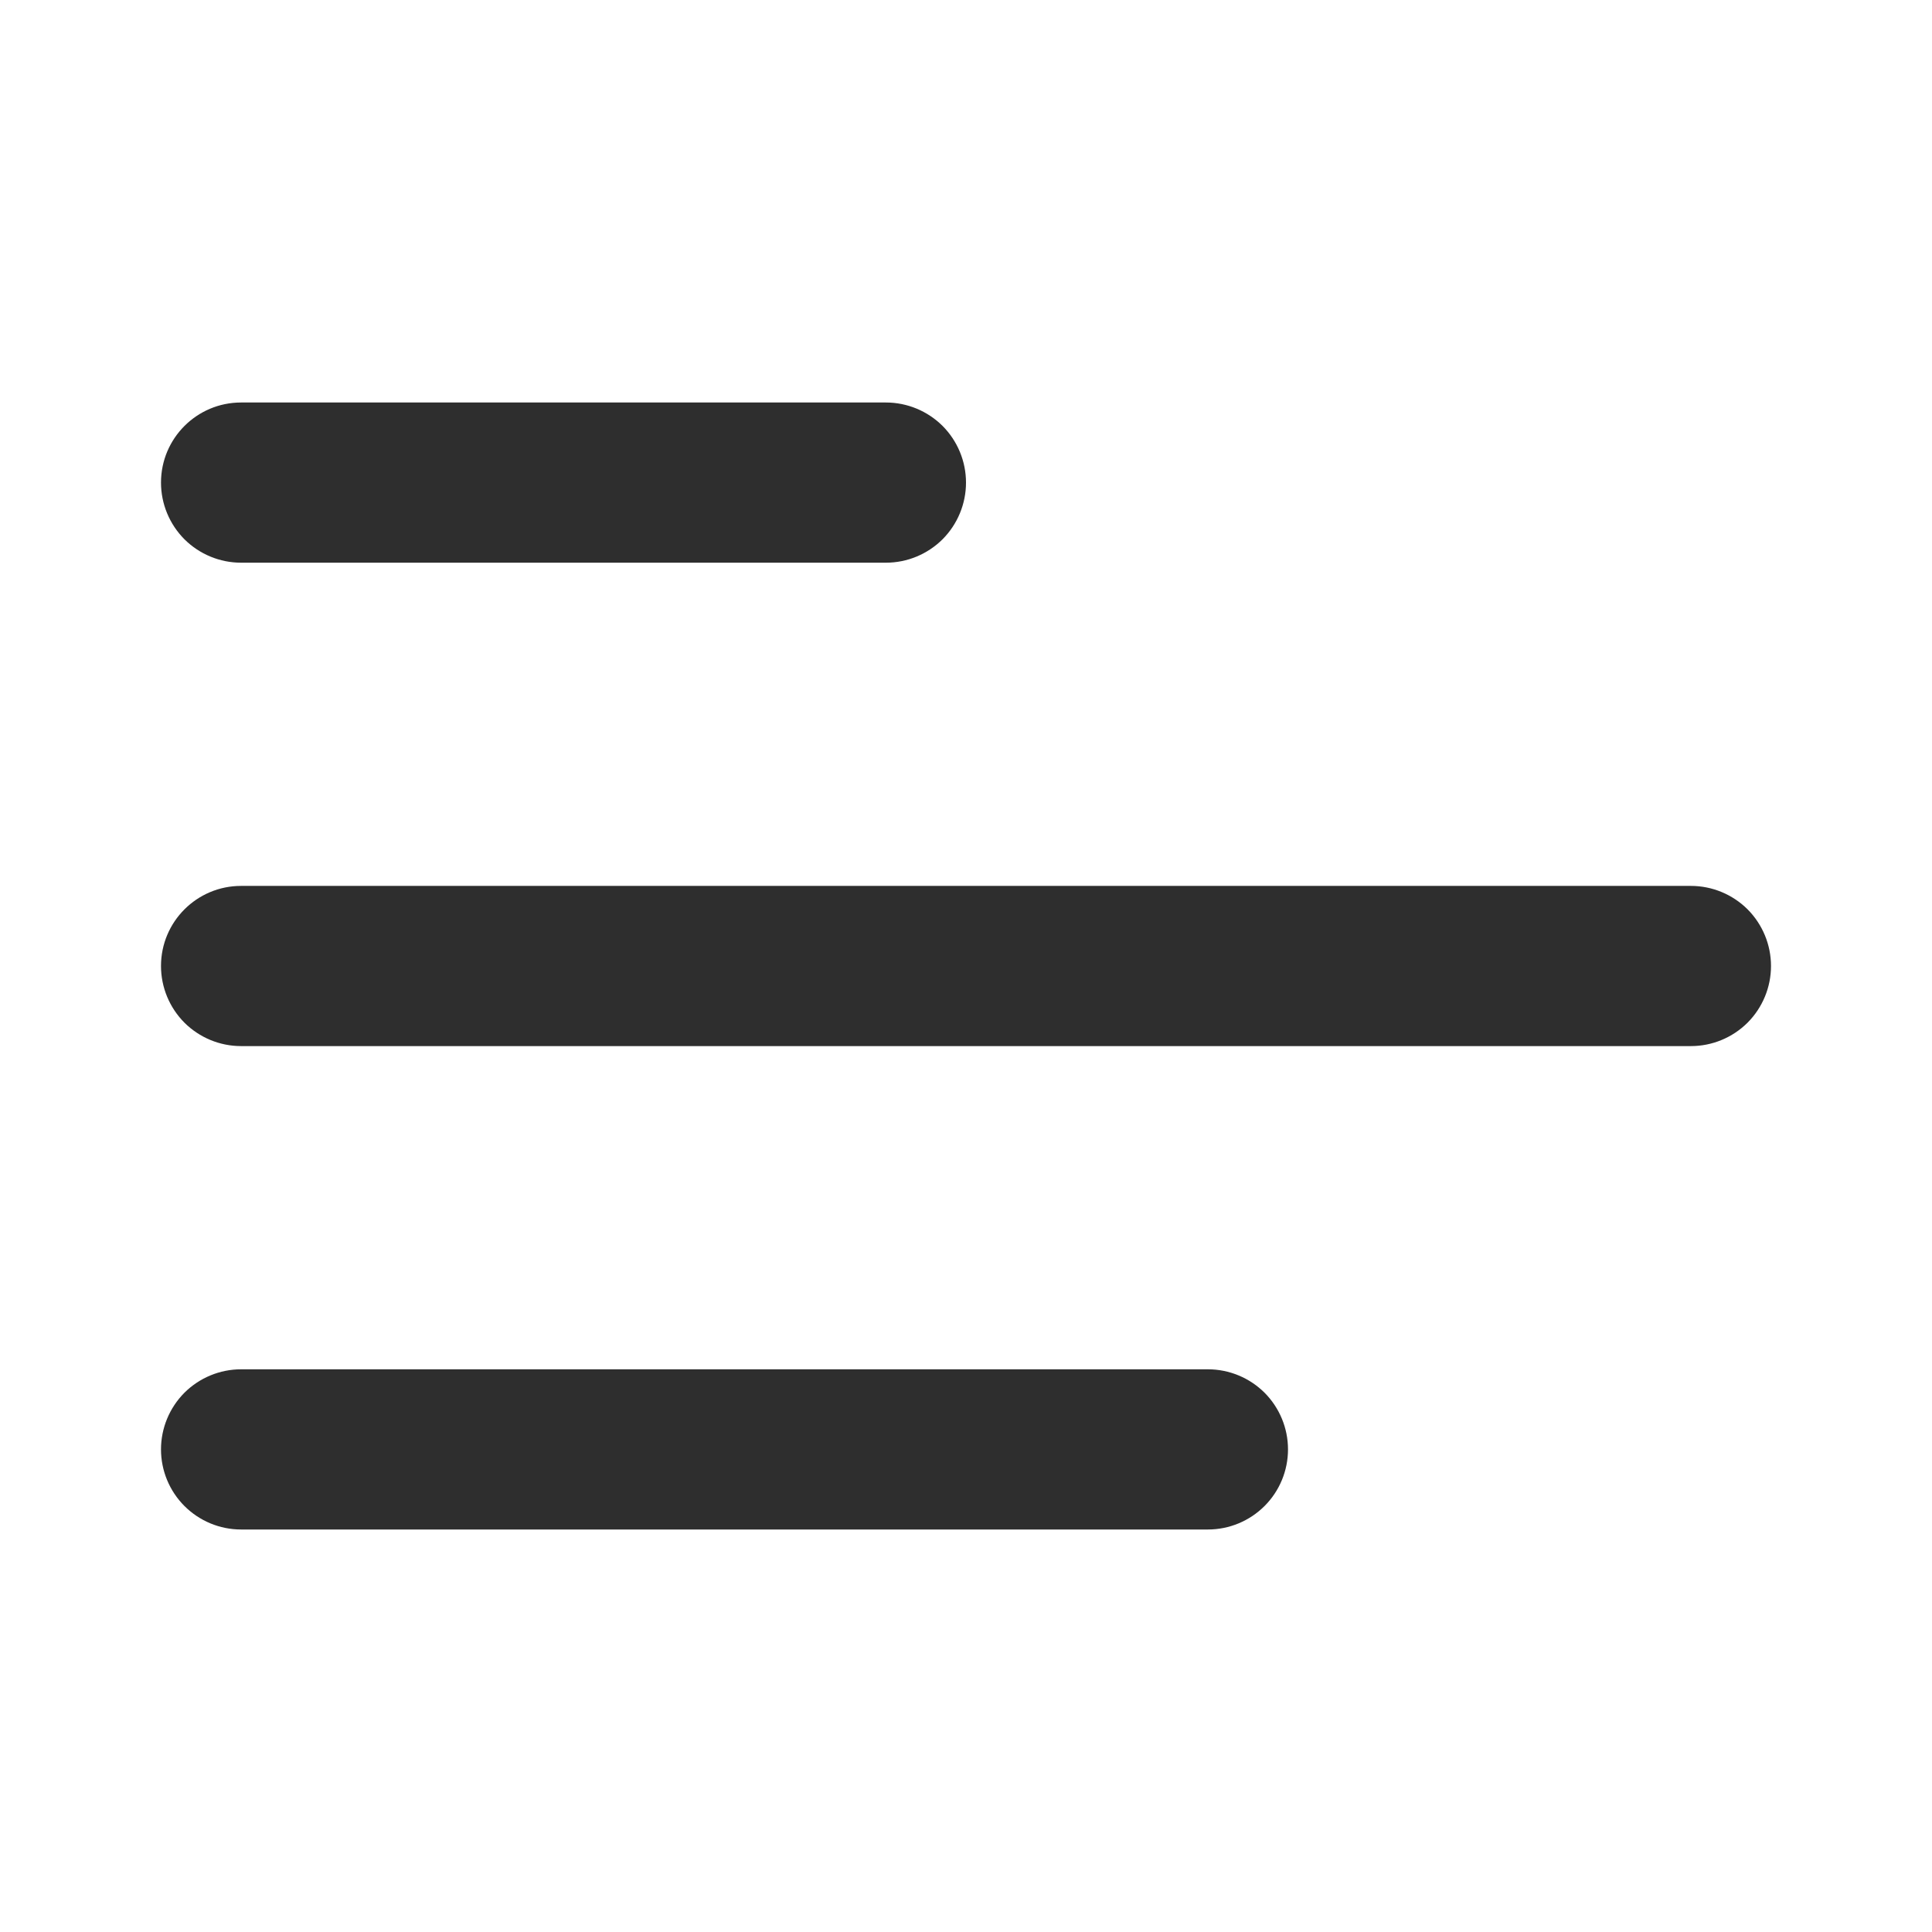
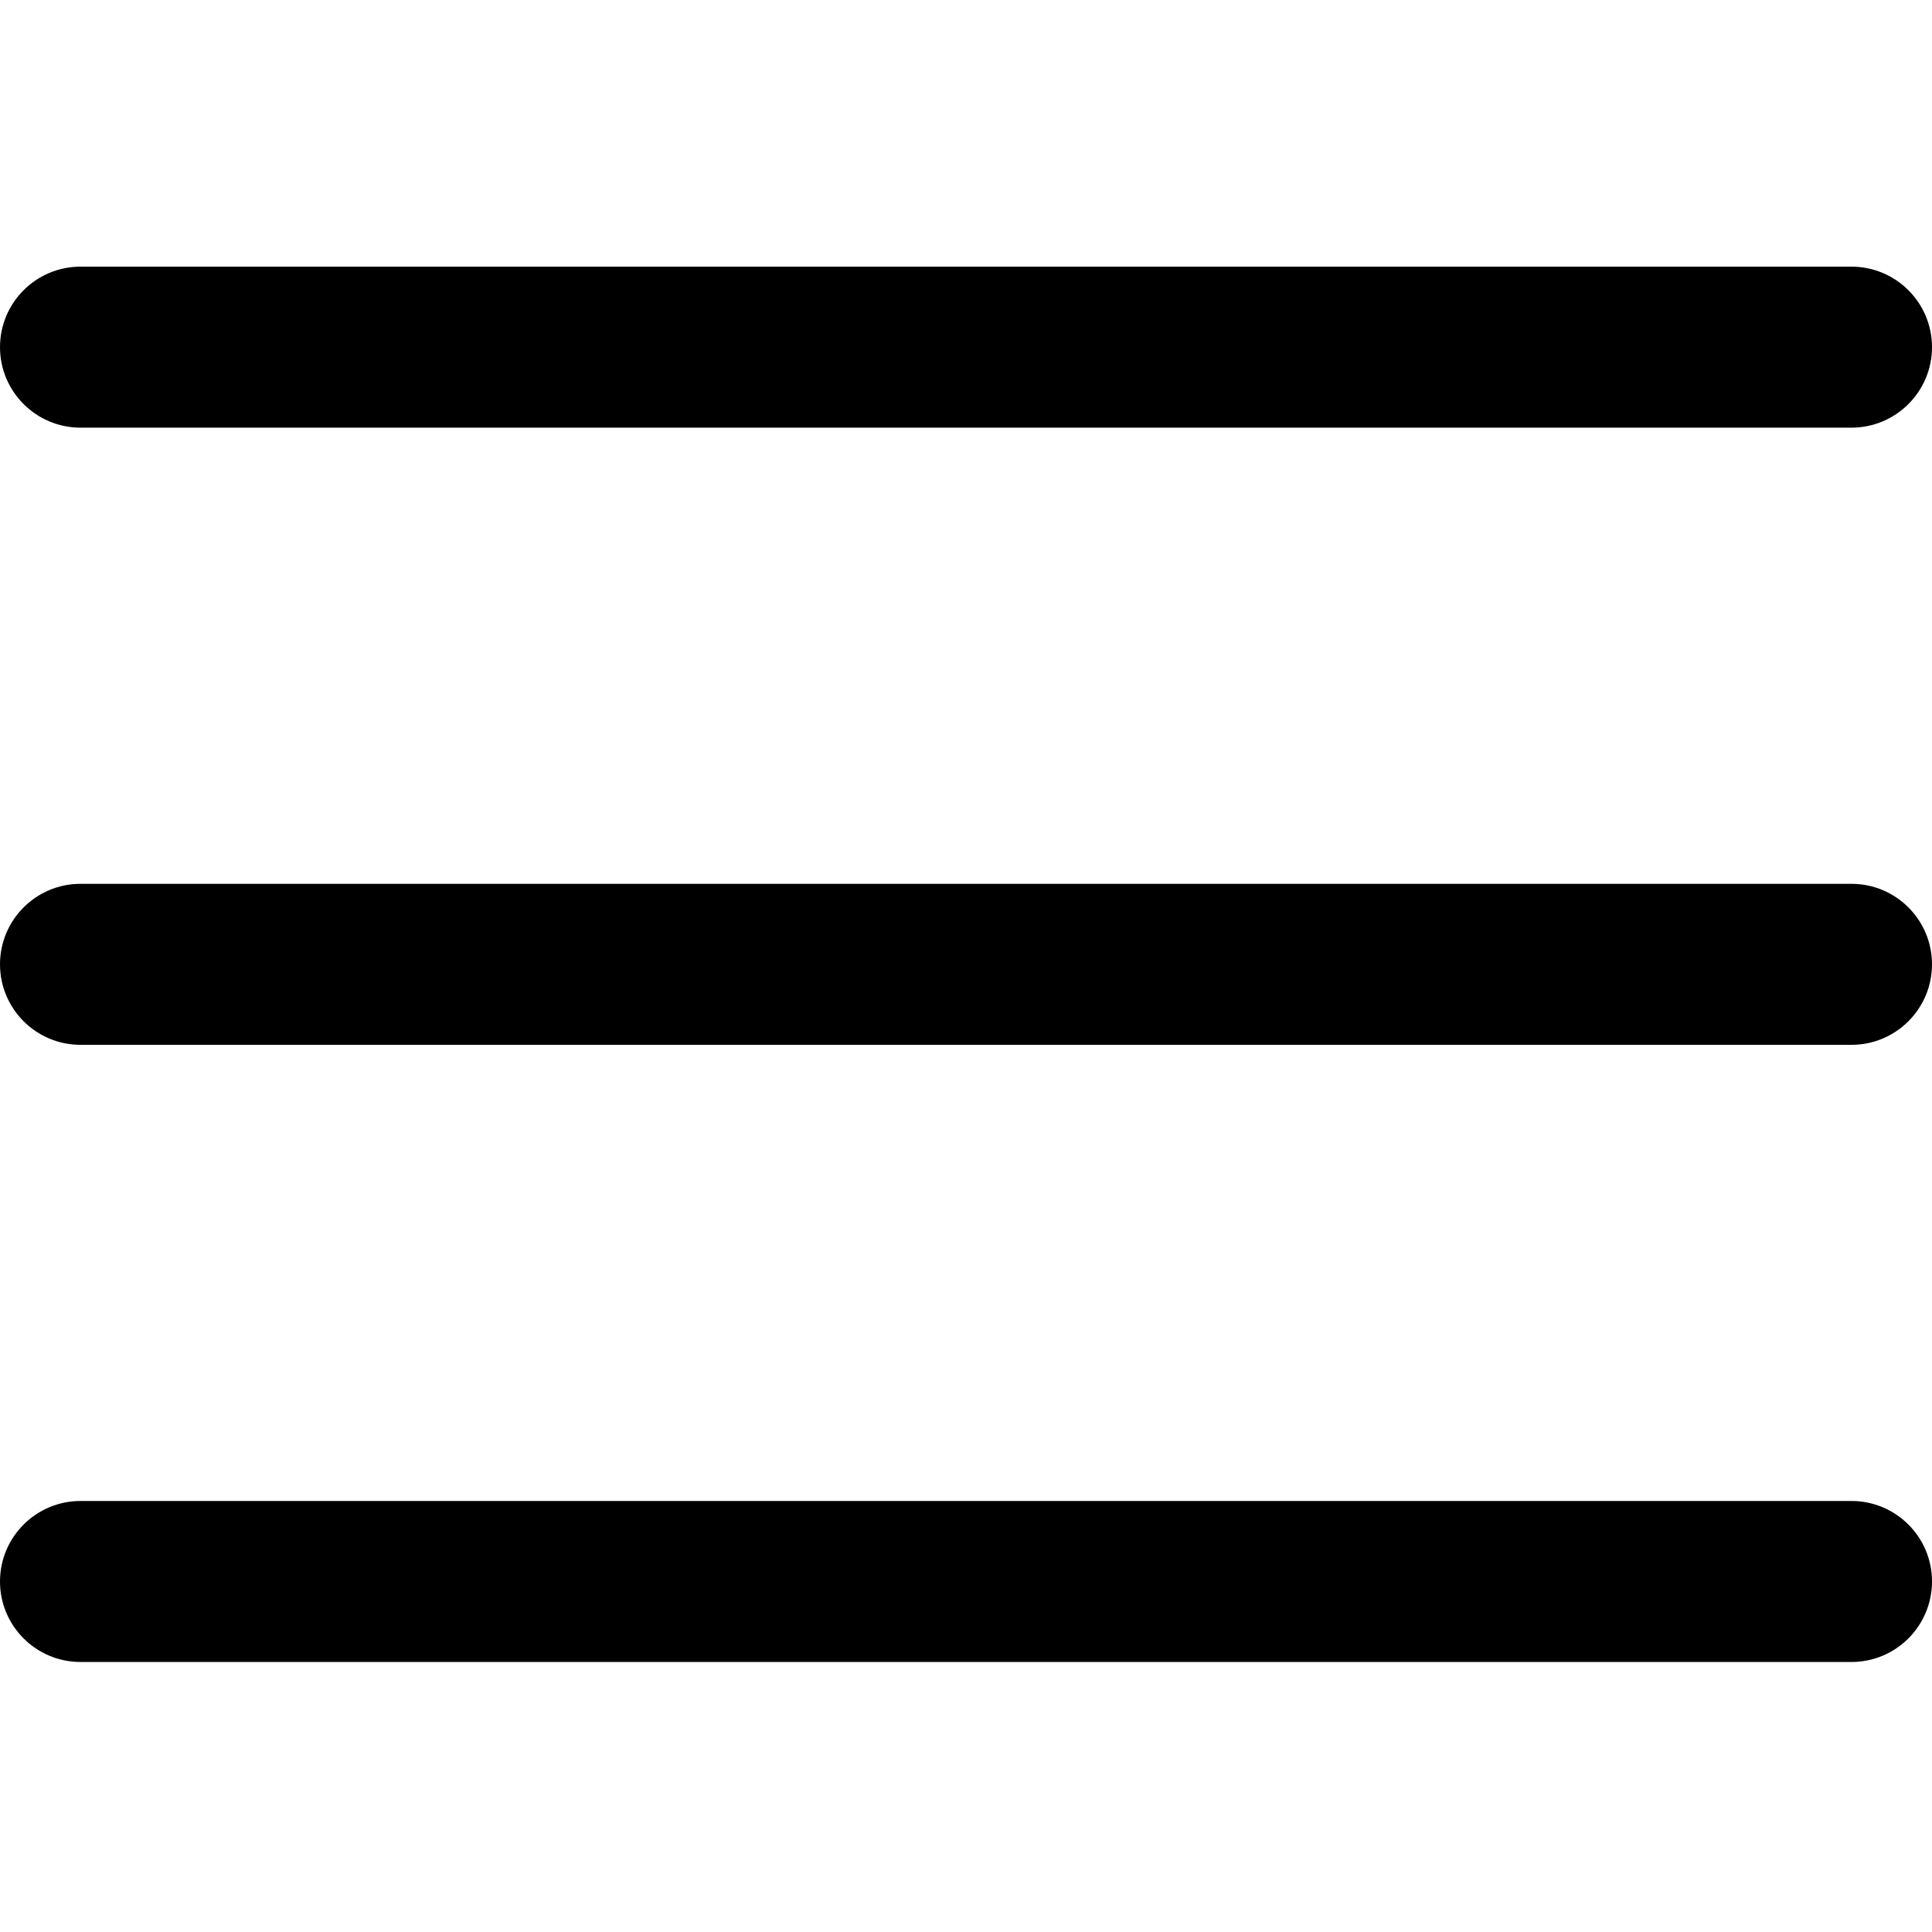
- <svg xmlns="http://www.w3.org/2000/svg" width="24" height="24" viewBox="0 0 24 24" fill="none">
-   <path d="M2 5.995C2 5.445 2.446 5 2.995 5H11.005C11.269 5 11.522 5.105 11.709 5.291C11.895 5.478 12 5.731 12 5.995C12 6.259 11.895 6.512 11.709 6.699C11.522 6.885 11.269 6.99 11.005 6.99H2.995C2.731 6.99 2.478 6.885 2.291 6.699C2.105 6.512 2 6.259 2 5.995Z" fill="#2E2E2E" />
-   <path d="M2 12C2 11.45 2.446 11.005 2.995 11.005H21.005C21.269 11.005 21.522 11.11 21.709 11.296C21.895 11.483 22 11.736 22 12C22 12.264 21.895 12.517 21.709 12.704C21.522 12.89 21.269 12.995 21.005 12.995H2.995C2.731 12.995 2.478 12.89 2.291 12.704C2.105 12.517 2 12.264 2 12Z" fill="#2E2E2E" />
-   <path d="M2.995 17.01C2.731 17.01 2.478 17.115 2.291 17.301C2.105 17.488 2 17.741 2 18.005C2 18.269 2.105 18.522 2.291 18.708C2.478 18.895 2.731 19 2.995 19H15.005C15.269 19 15.522 18.895 15.709 18.708C15.895 18.522 16 18.269 16 18.005C16 17.741 15.895 17.488 15.709 17.301C15.522 17.115 15.269 17.01 15.005 17.01H2.995Z" fill="#2E2E2E" />
+ <svg xmlns="http://www.w3.org/2000/svg" height="384pt" viewBox="0 -53 384 384" width="384pt">
+   <path d="m368 154.668h-352c-8.832 0-16-7.168-16-16s7.168-16 16-16h352c8.832 0 16 7.168 16 16s-7.168 16-16 16zm0 0" />
+   <path d="m368 32h-352c-8.832 0-16-7.168-16-16s7.168-16 16-16h352c8.832 0 16 7.168 16 16s-7.168 16-16 16zm0 0" />
+   <path d="m368 277.332h-352c-8.832 0-16-7.168-16-16s7.168-16 16-16h352c8.832 0 16 7.168 16 16s-7.168 16-16 16zm0 0" />
</svg>
